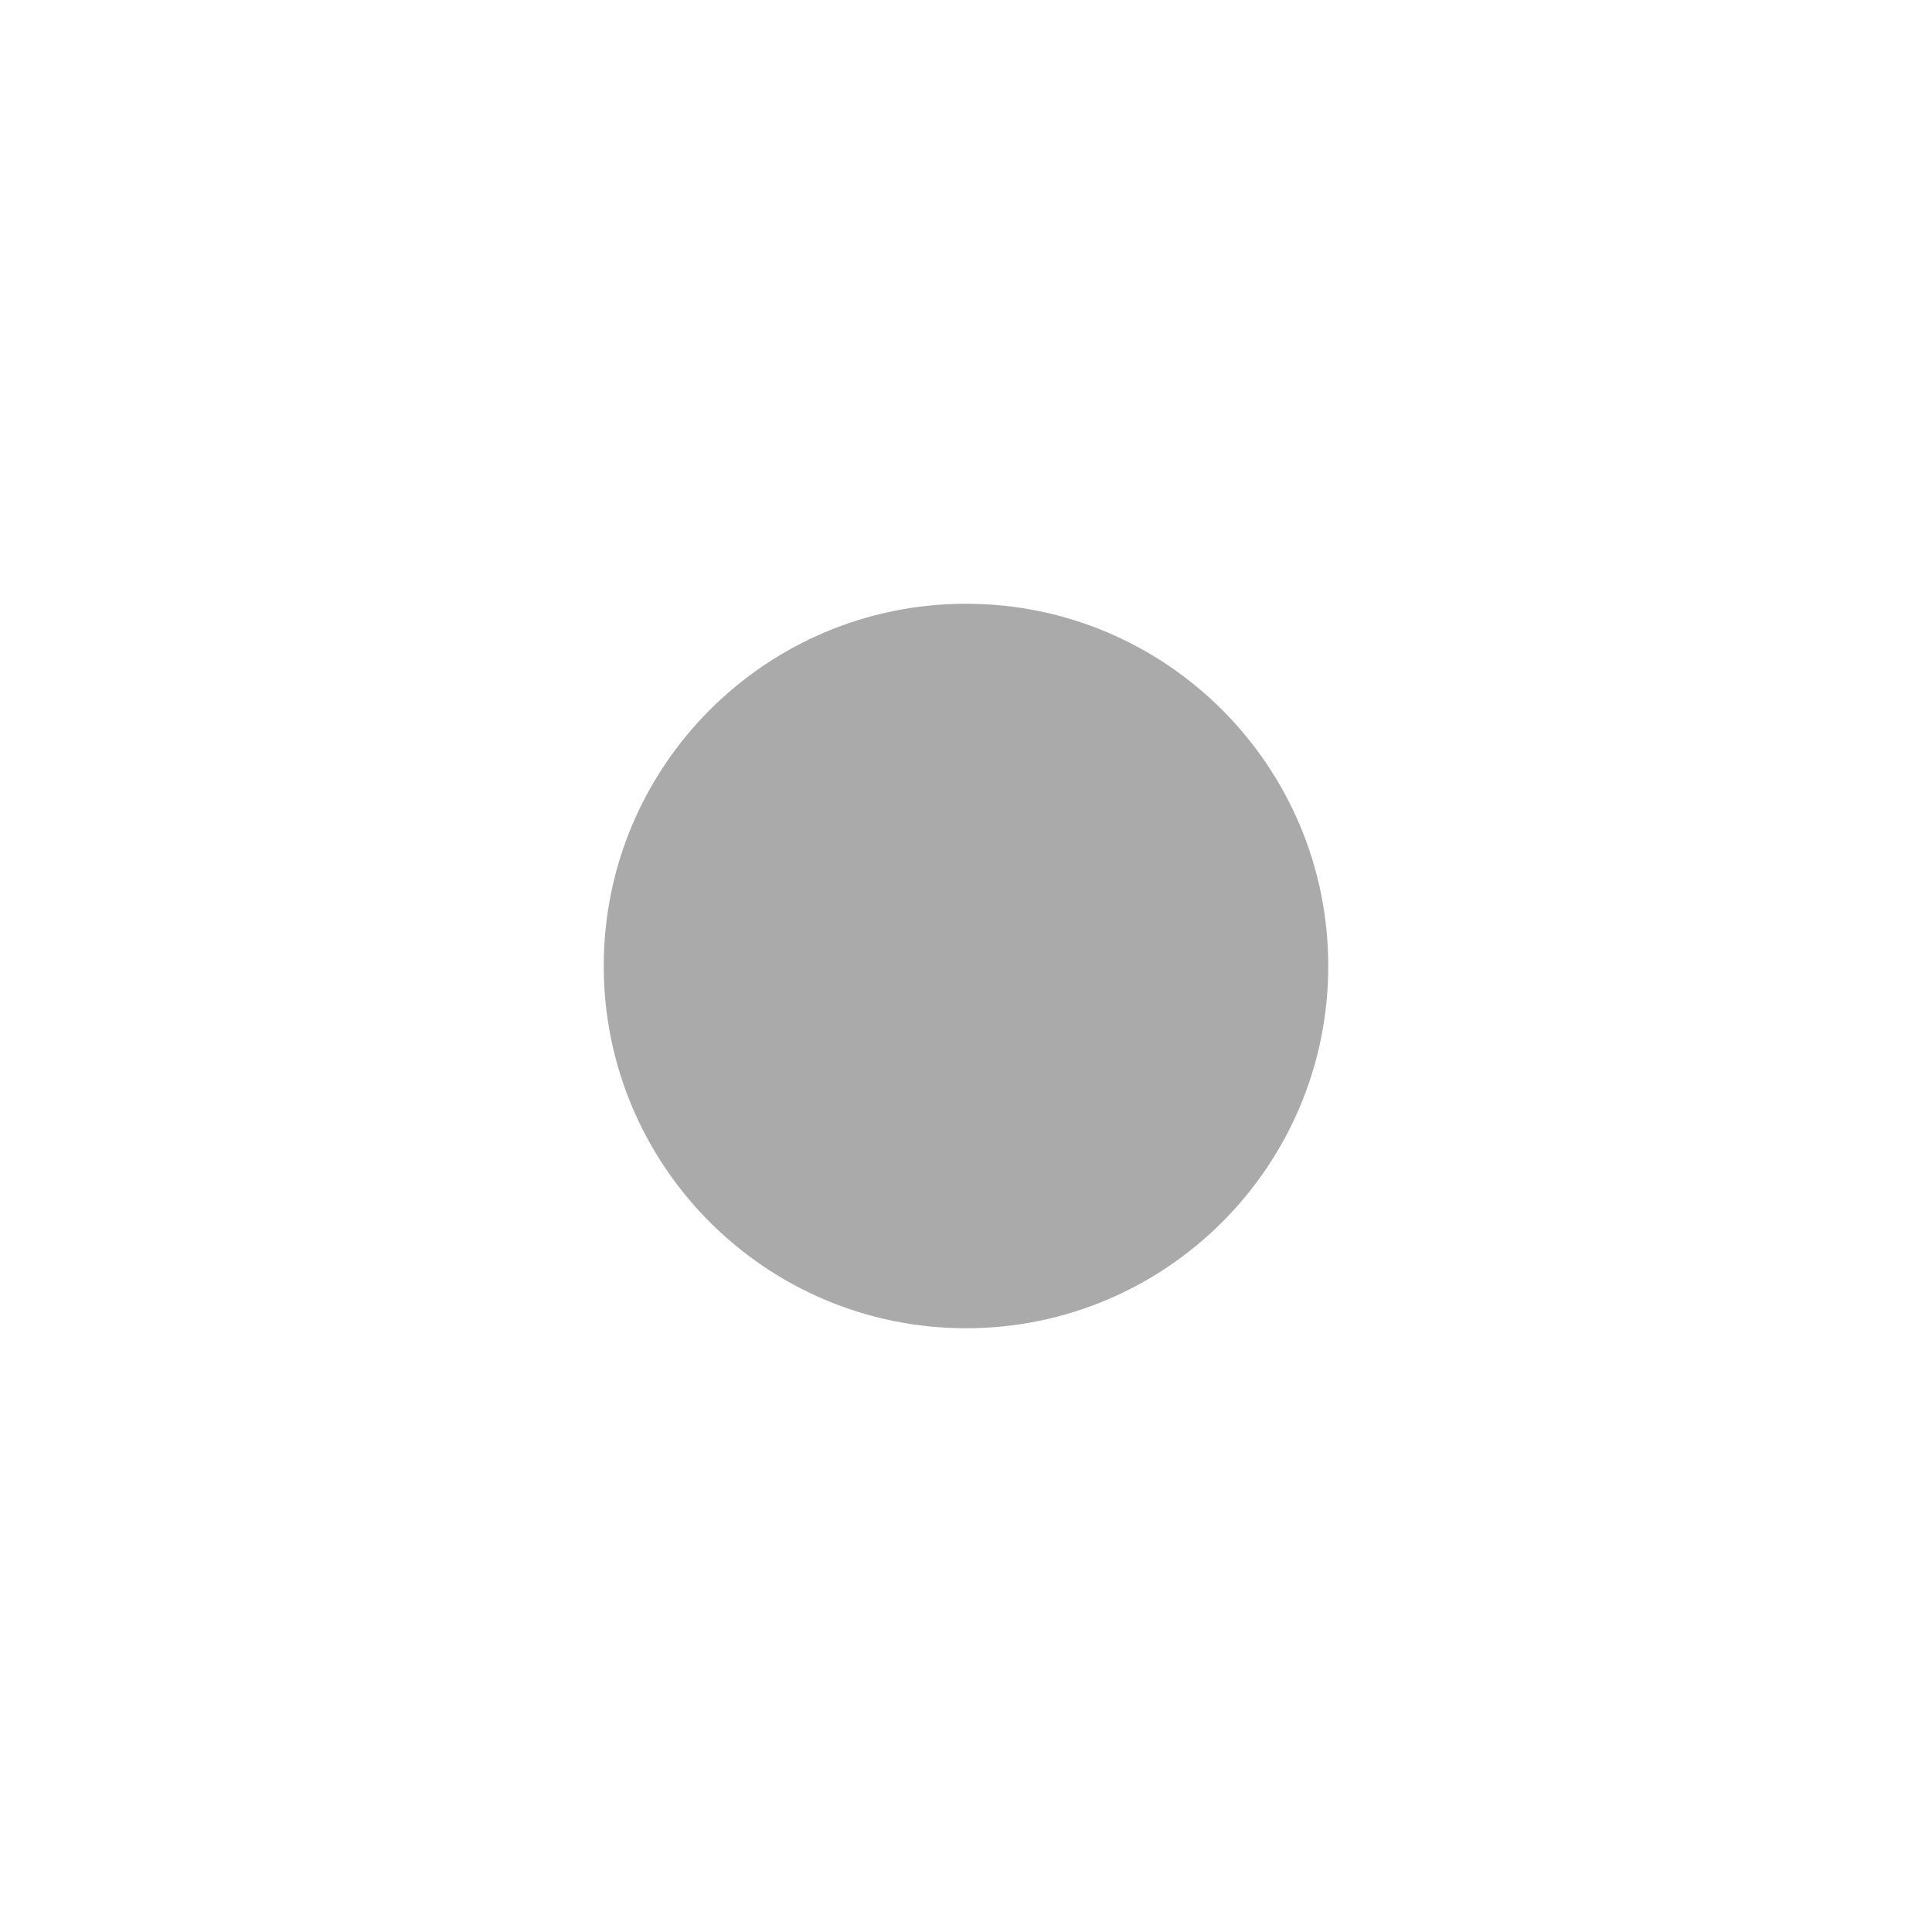
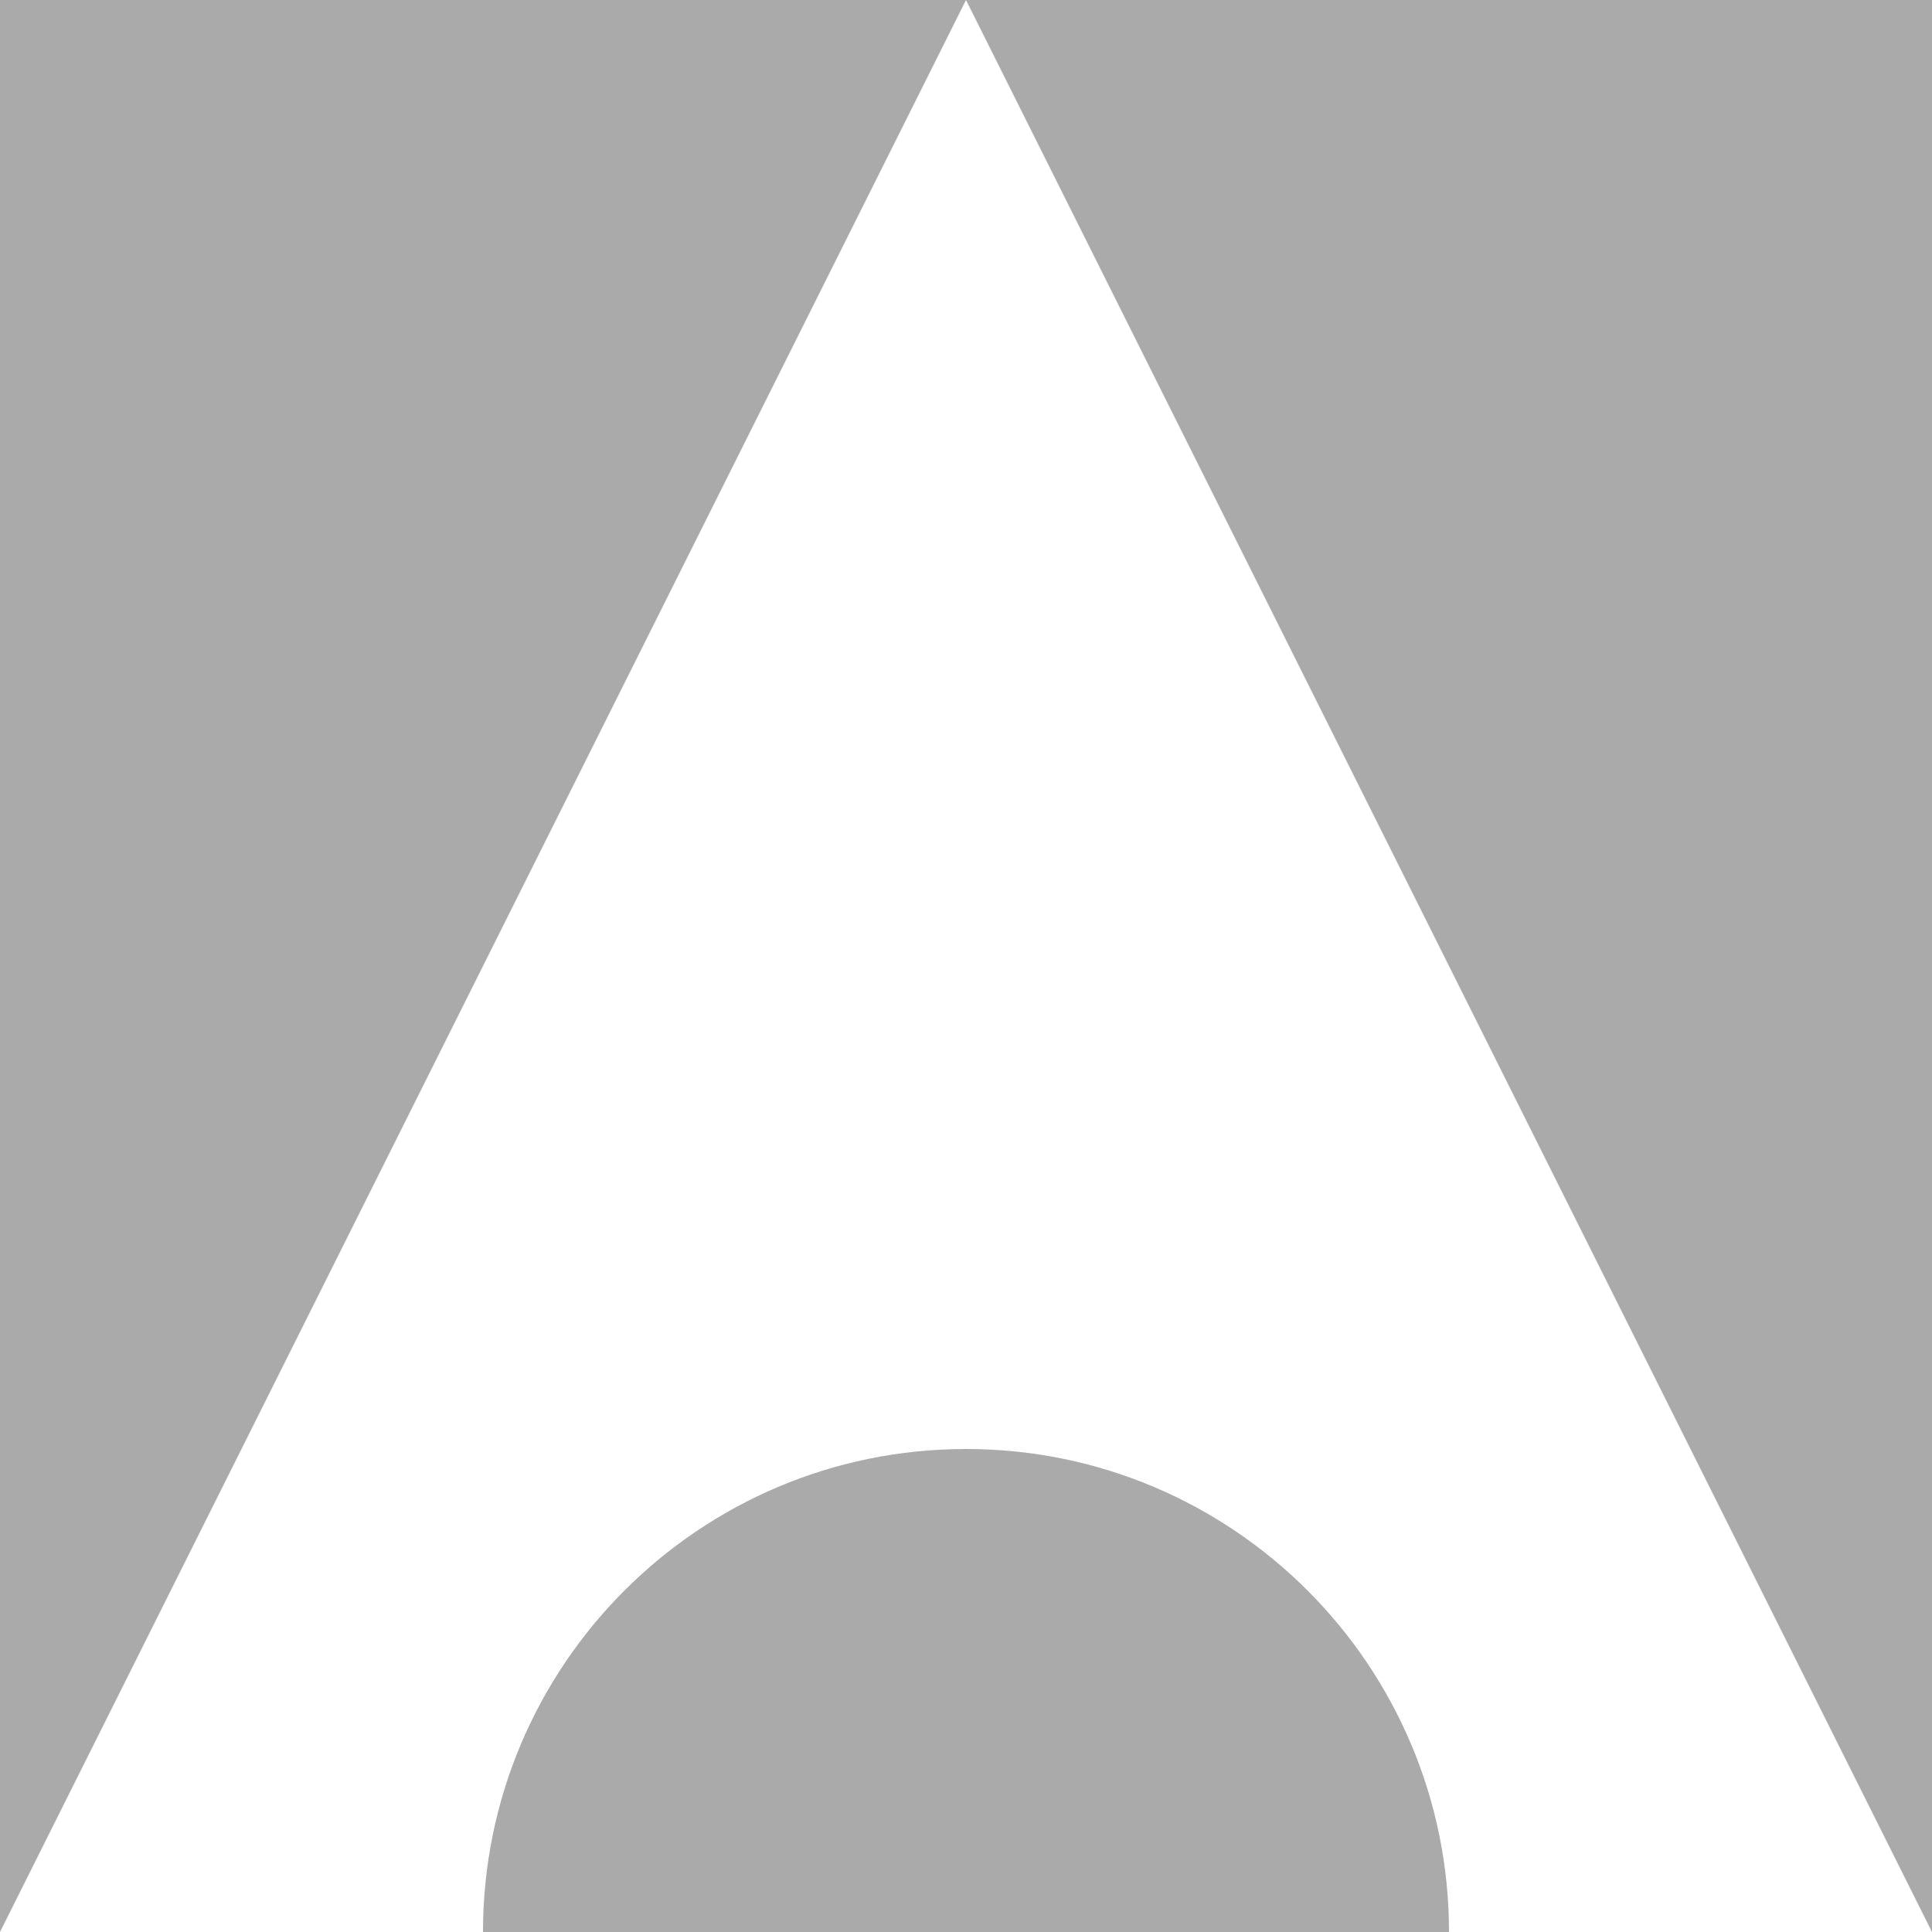
<svg xmlns="http://www.w3.org/2000/svg" version="1.1" id="layer1" x="0px" y="0px" viewBox="0 0 200 200" enable-background="new 0 0 200 200" xml:space="preserve">
  <g>
    <rect class="color1" fill="#AAAAAA" width="200" height="200" />
-     <path class="color0" fill="#FFFFFF" d="M0,0v200h200V0H0z M100,137.5c-20.711,0-37.5-16.79-37.5-37.5c0-20.711,16.789-37.5,37.5-37.5  c20.71,0,37.5,16.789,37.5,37.5C137.5,120.71,120.71,137.5,100,137.5z" />
+     <path class="color0" fill="#FFFFFF" d="M100,0L0,200h50c0-27.609,22.39-50,50-50c27.609,0,50,22.391,50,50h50L100,0z" />
  </g>
</svg>
